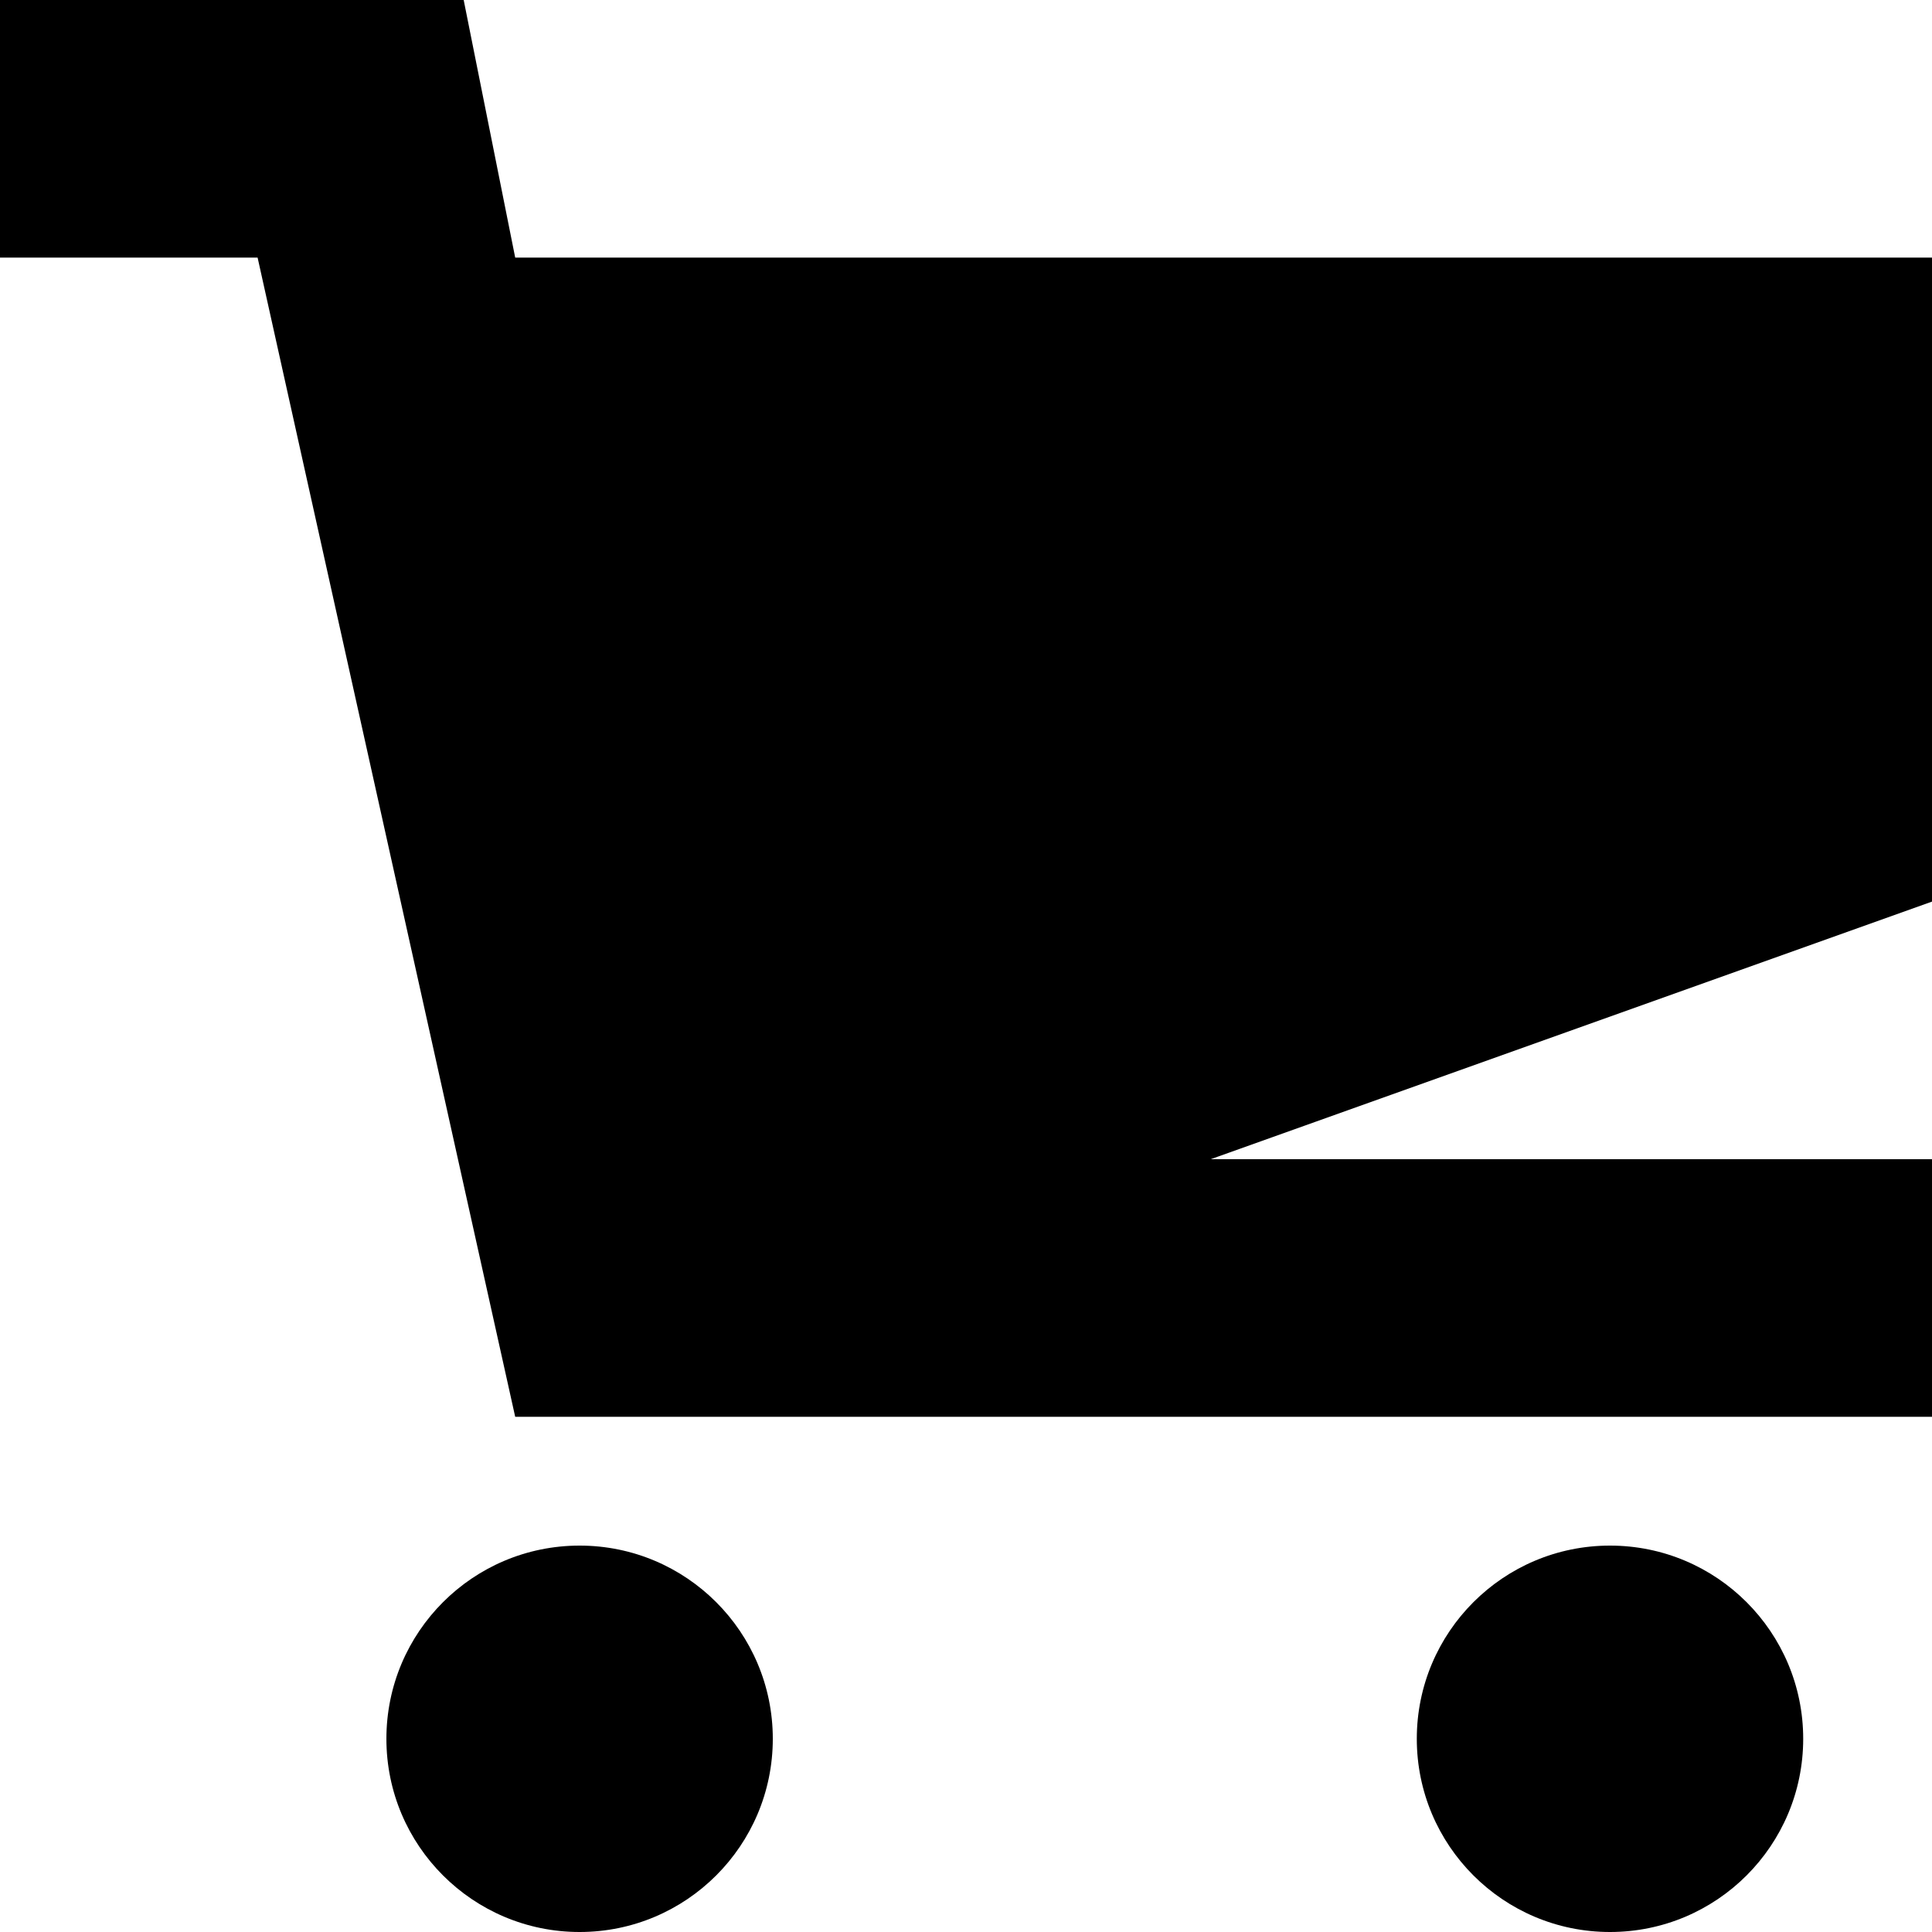
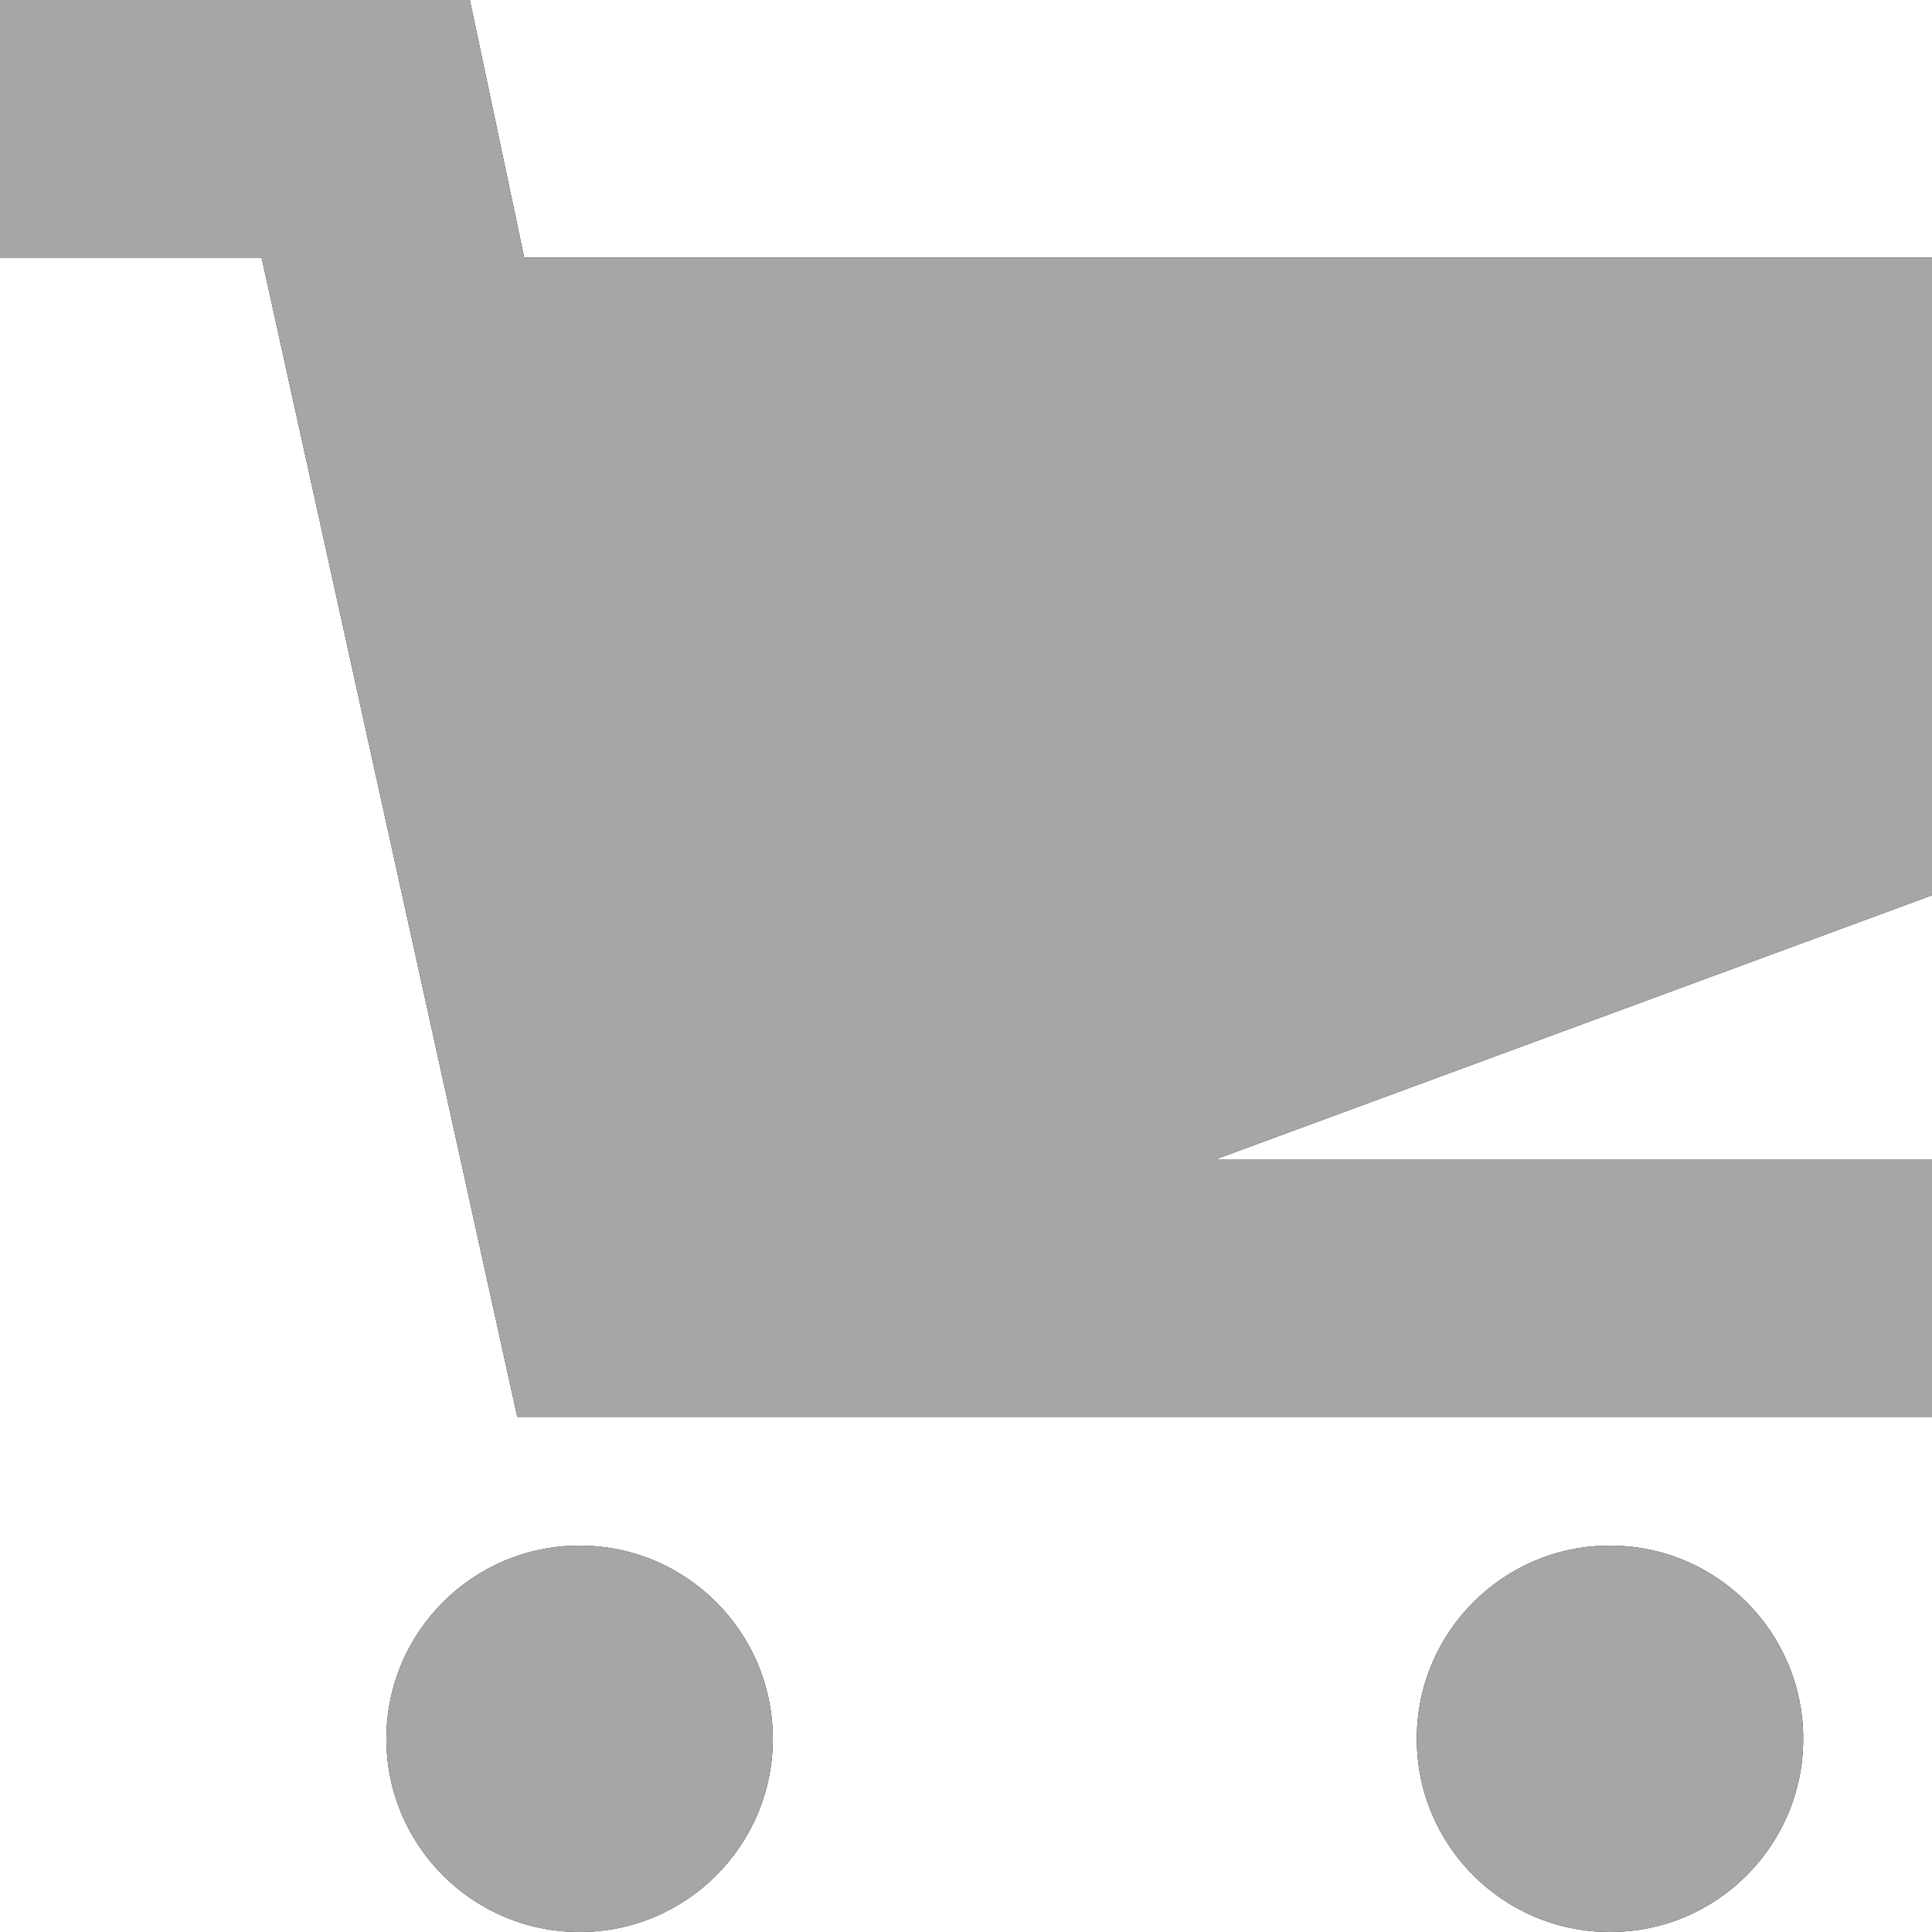
- <svg xmlns="http://www.w3.org/2000/svg" width="15" height="15">
-   <circle cx="4.5" cy="13.5" r="1.5" />
-   <circle cx="12.5" cy="13.5" r="1.5" />
-   <path d="M15 2H4l-.4-2H0v2h2l2 9h11V9H9.4L15 7z" />
+ <svg xmlns="http://www.w3.org/2000/svg" version="1.1" id="Layer_1" x="0px" y="0px" width="15px" height="15px" viewBox="0 0 15 15" enable-background="new 0 0 15 15" xml:space="preserve">
+   <g>
+     <circle cx="4.5" cy="13.5" r="1.5" />
+     <circle cx="12.5" cy="13.5" r="1.5" />
+     <polygon points="15,2 4.07,2 3.648,0 0,0 0,2 2.031,2 4.016,11 15,11 15,9 9.441,9 15,6.951  " />
+     <circle fill="#a6a6a6" cx="4.5" cy="13.5" r="1.5" />
+     <circle fill="#a6a6a6" cx="12.5" cy="13.5" r="1.5" />
+     <polygon fill="#a6a6a6" points="15,2 4.07,2 3.648,0 0,0 0,2 2.031,2 4.016,11 15,11 15,9 9.441,9 15,6.951" />
+   </g>
</svg>
